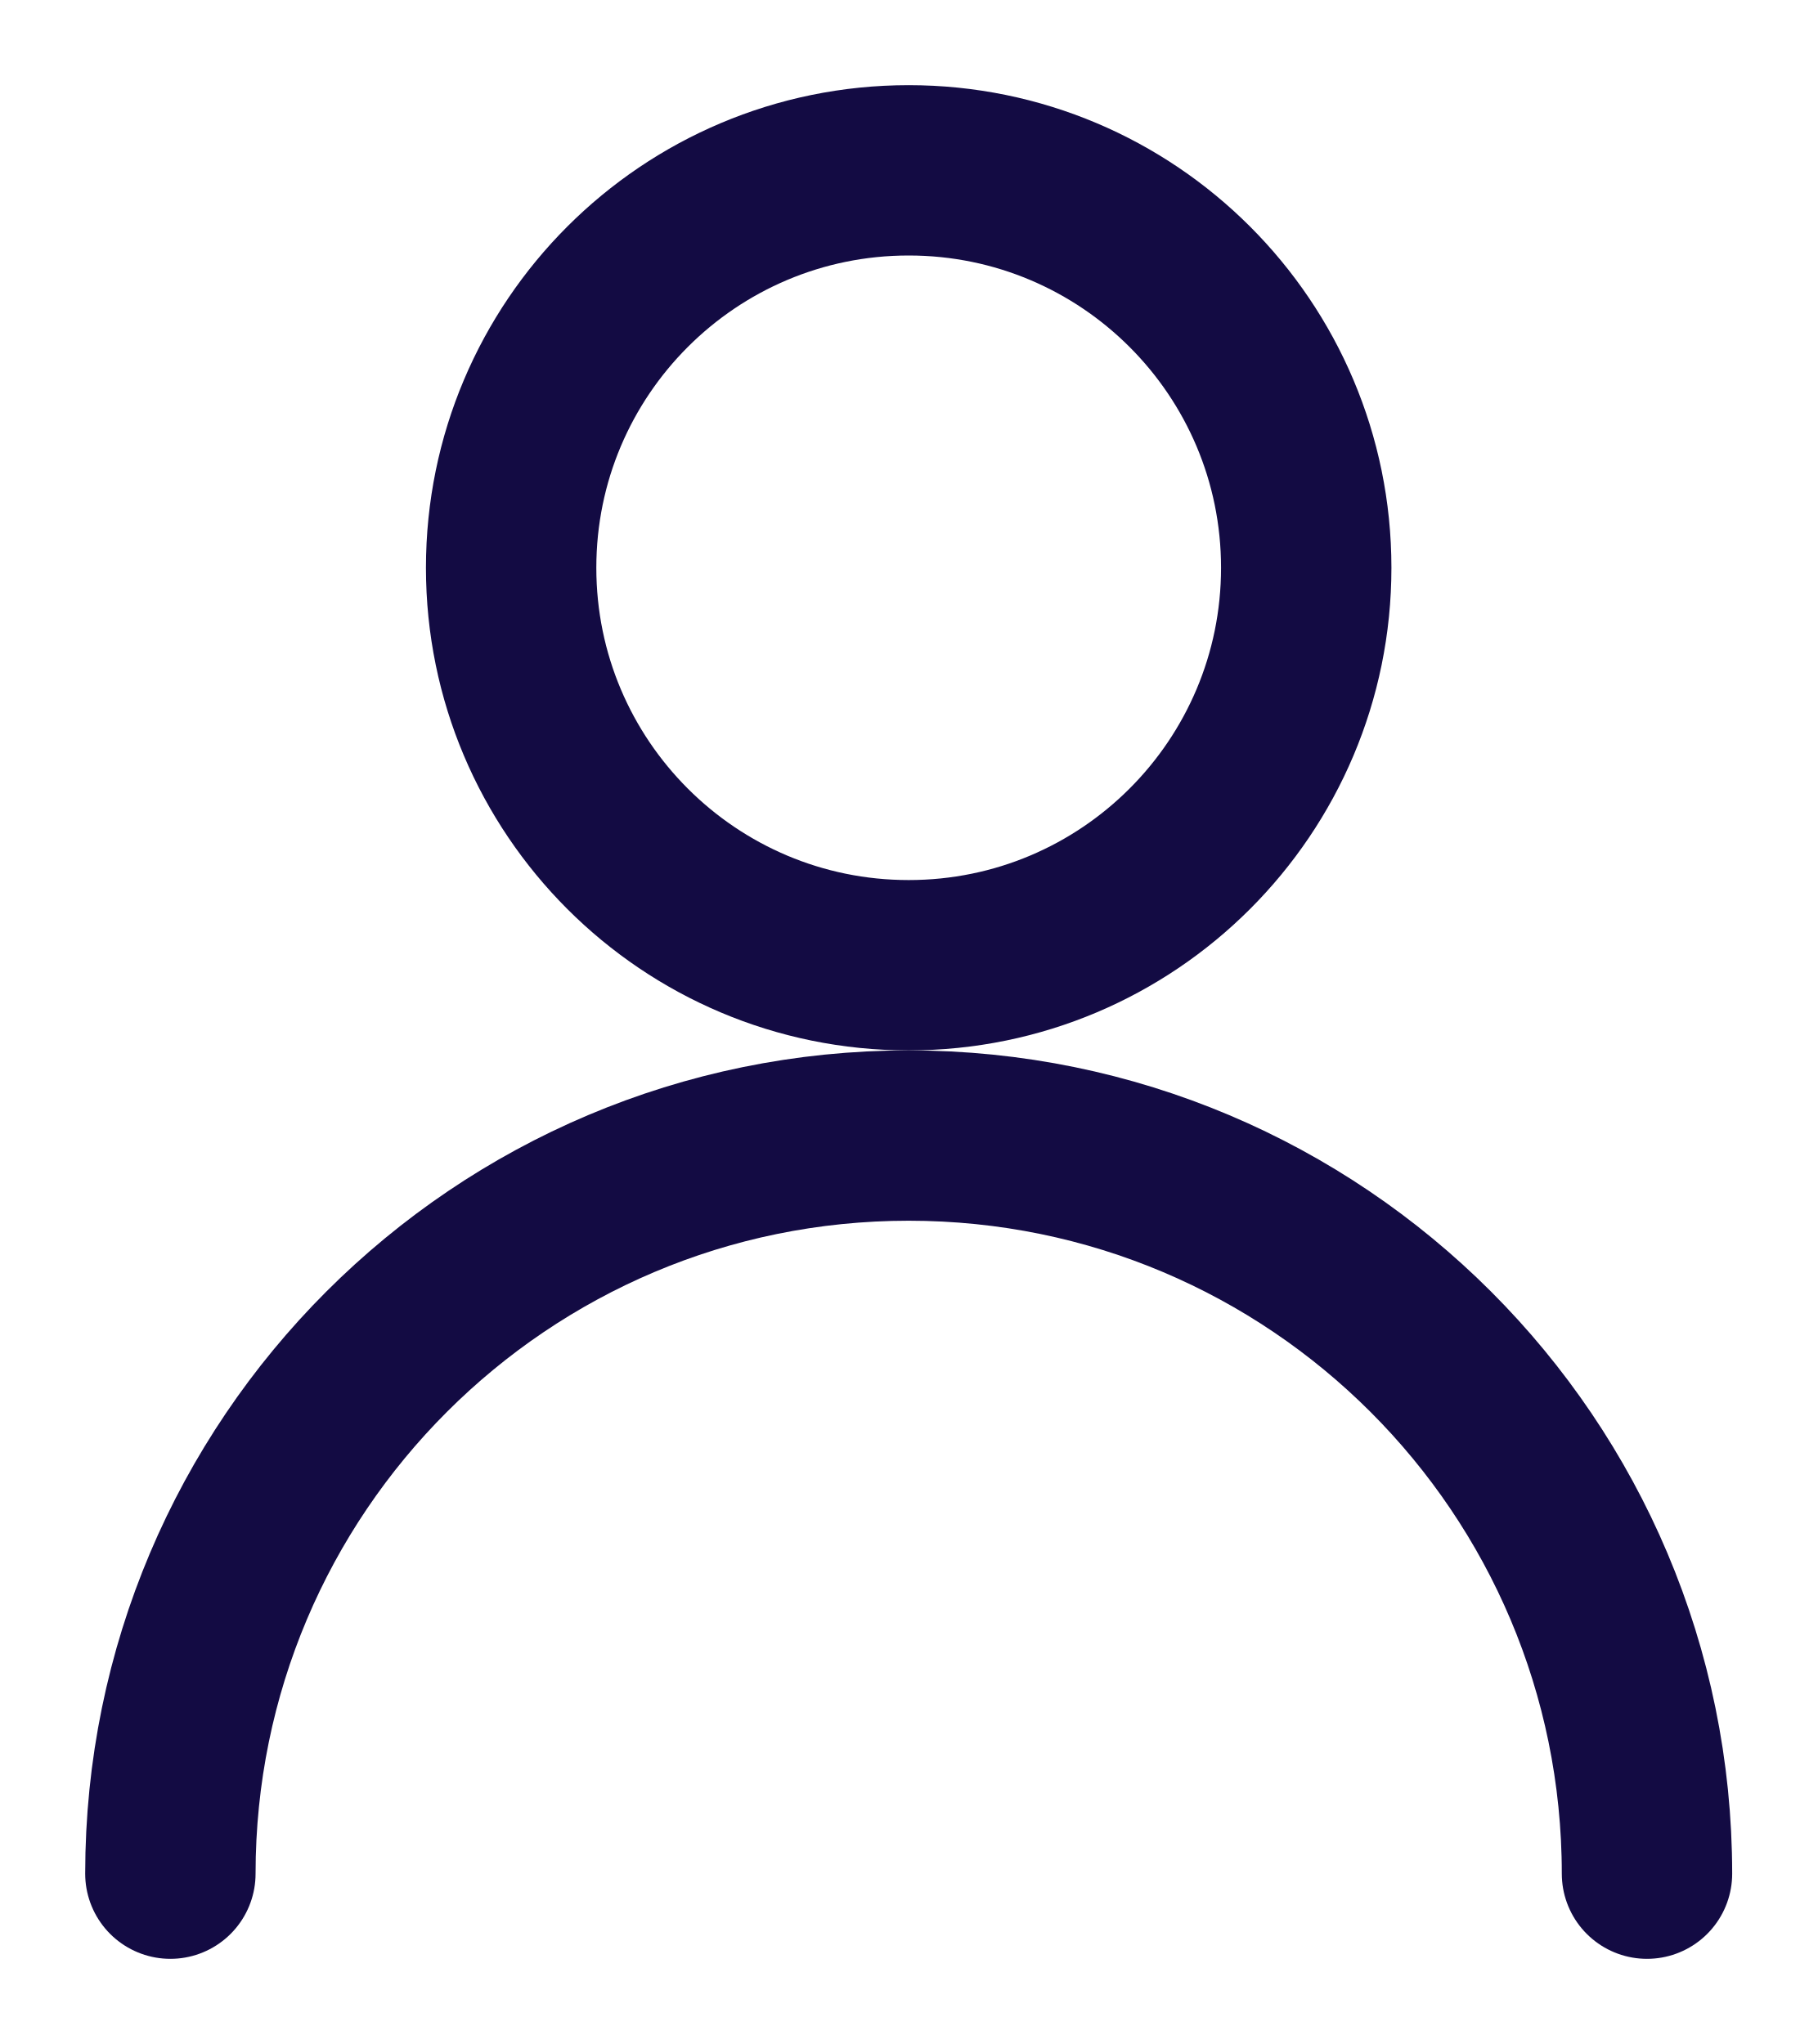
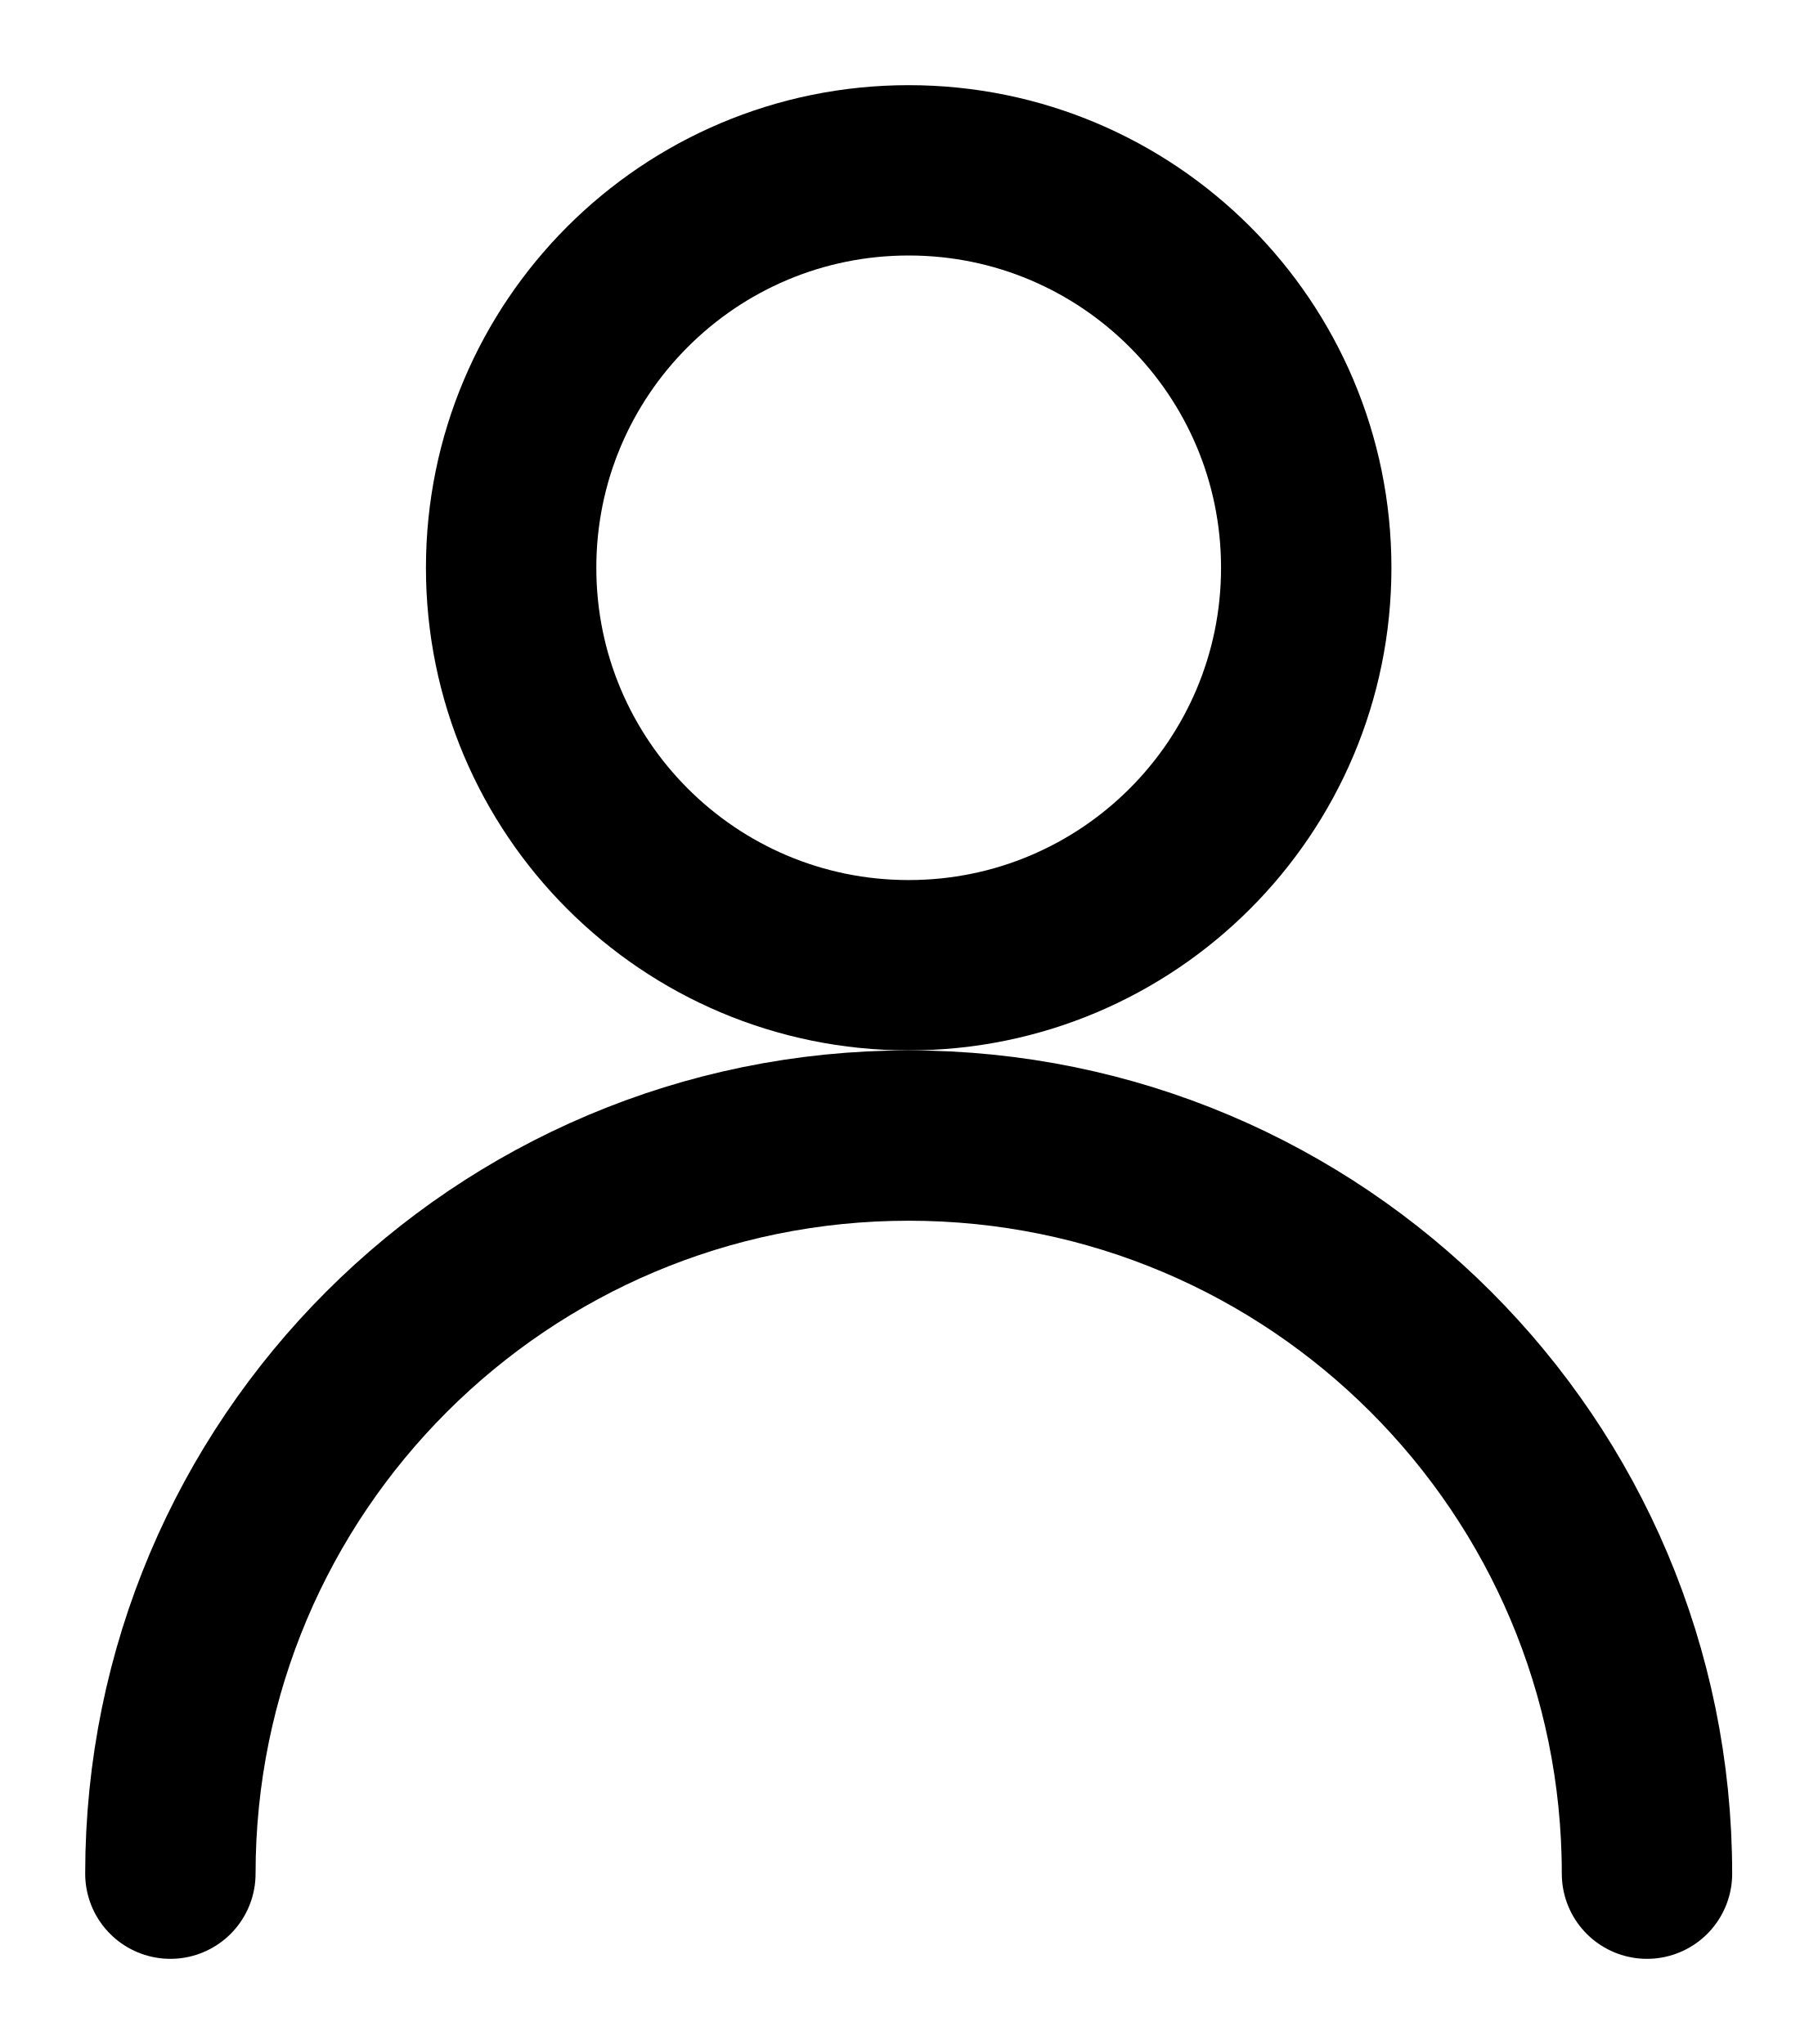
<svg xmlns="http://www.w3.org/2000/svg" viewBox="0 0 16 18" fill="none">
-   <path fill-rule="evenodd" clip-rule="evenodd" d="M8 8.5C9.933 8.5 11.5 6.933 11.5 5C11.5 3.067 9.933 1.5 8 1.5C6.067 1.5 4.5 3.067 4.5 5C4.5 6.933 6.067 8.5 8 8.5Z" stroke="#130B43" stroke-width="1.5" stroke-linecap="round" stroke-linejoin="round" />
-   <path d="M1.5 16.5C1.5 12.91 4.41 10 8 10C11.59 10 14.5 12.91 14.5 16.5" stroke="#130B43" stroke-width="1.5" stroke-linecap="round" stroke-linejoin="round" />
+   <path fill-rule="evenodd" clip-rule="evenodd" d="M8 8.5C9.933 8.5 11.5 6.933 11.5 5C11.5 3.067 9.933 1.5 8 1.5C6.067 1.5 4.5 3.067 4.5 5C4.5 6.933 6.067 8.5 8 8.5Z" stroke="#000000" stroke-width="1.5" stroke-linecap="round" stroke-linejoin="round" />
+   <path d="M1.5 16.5C1.5 12.91 4.41 10 8 10C11.59 10 14.5 12.91 14.5 16.5" stroke="#000000" stroke-width="1.5" stroke-linecap="round" stroke-linejoin="round" />
</svg>
